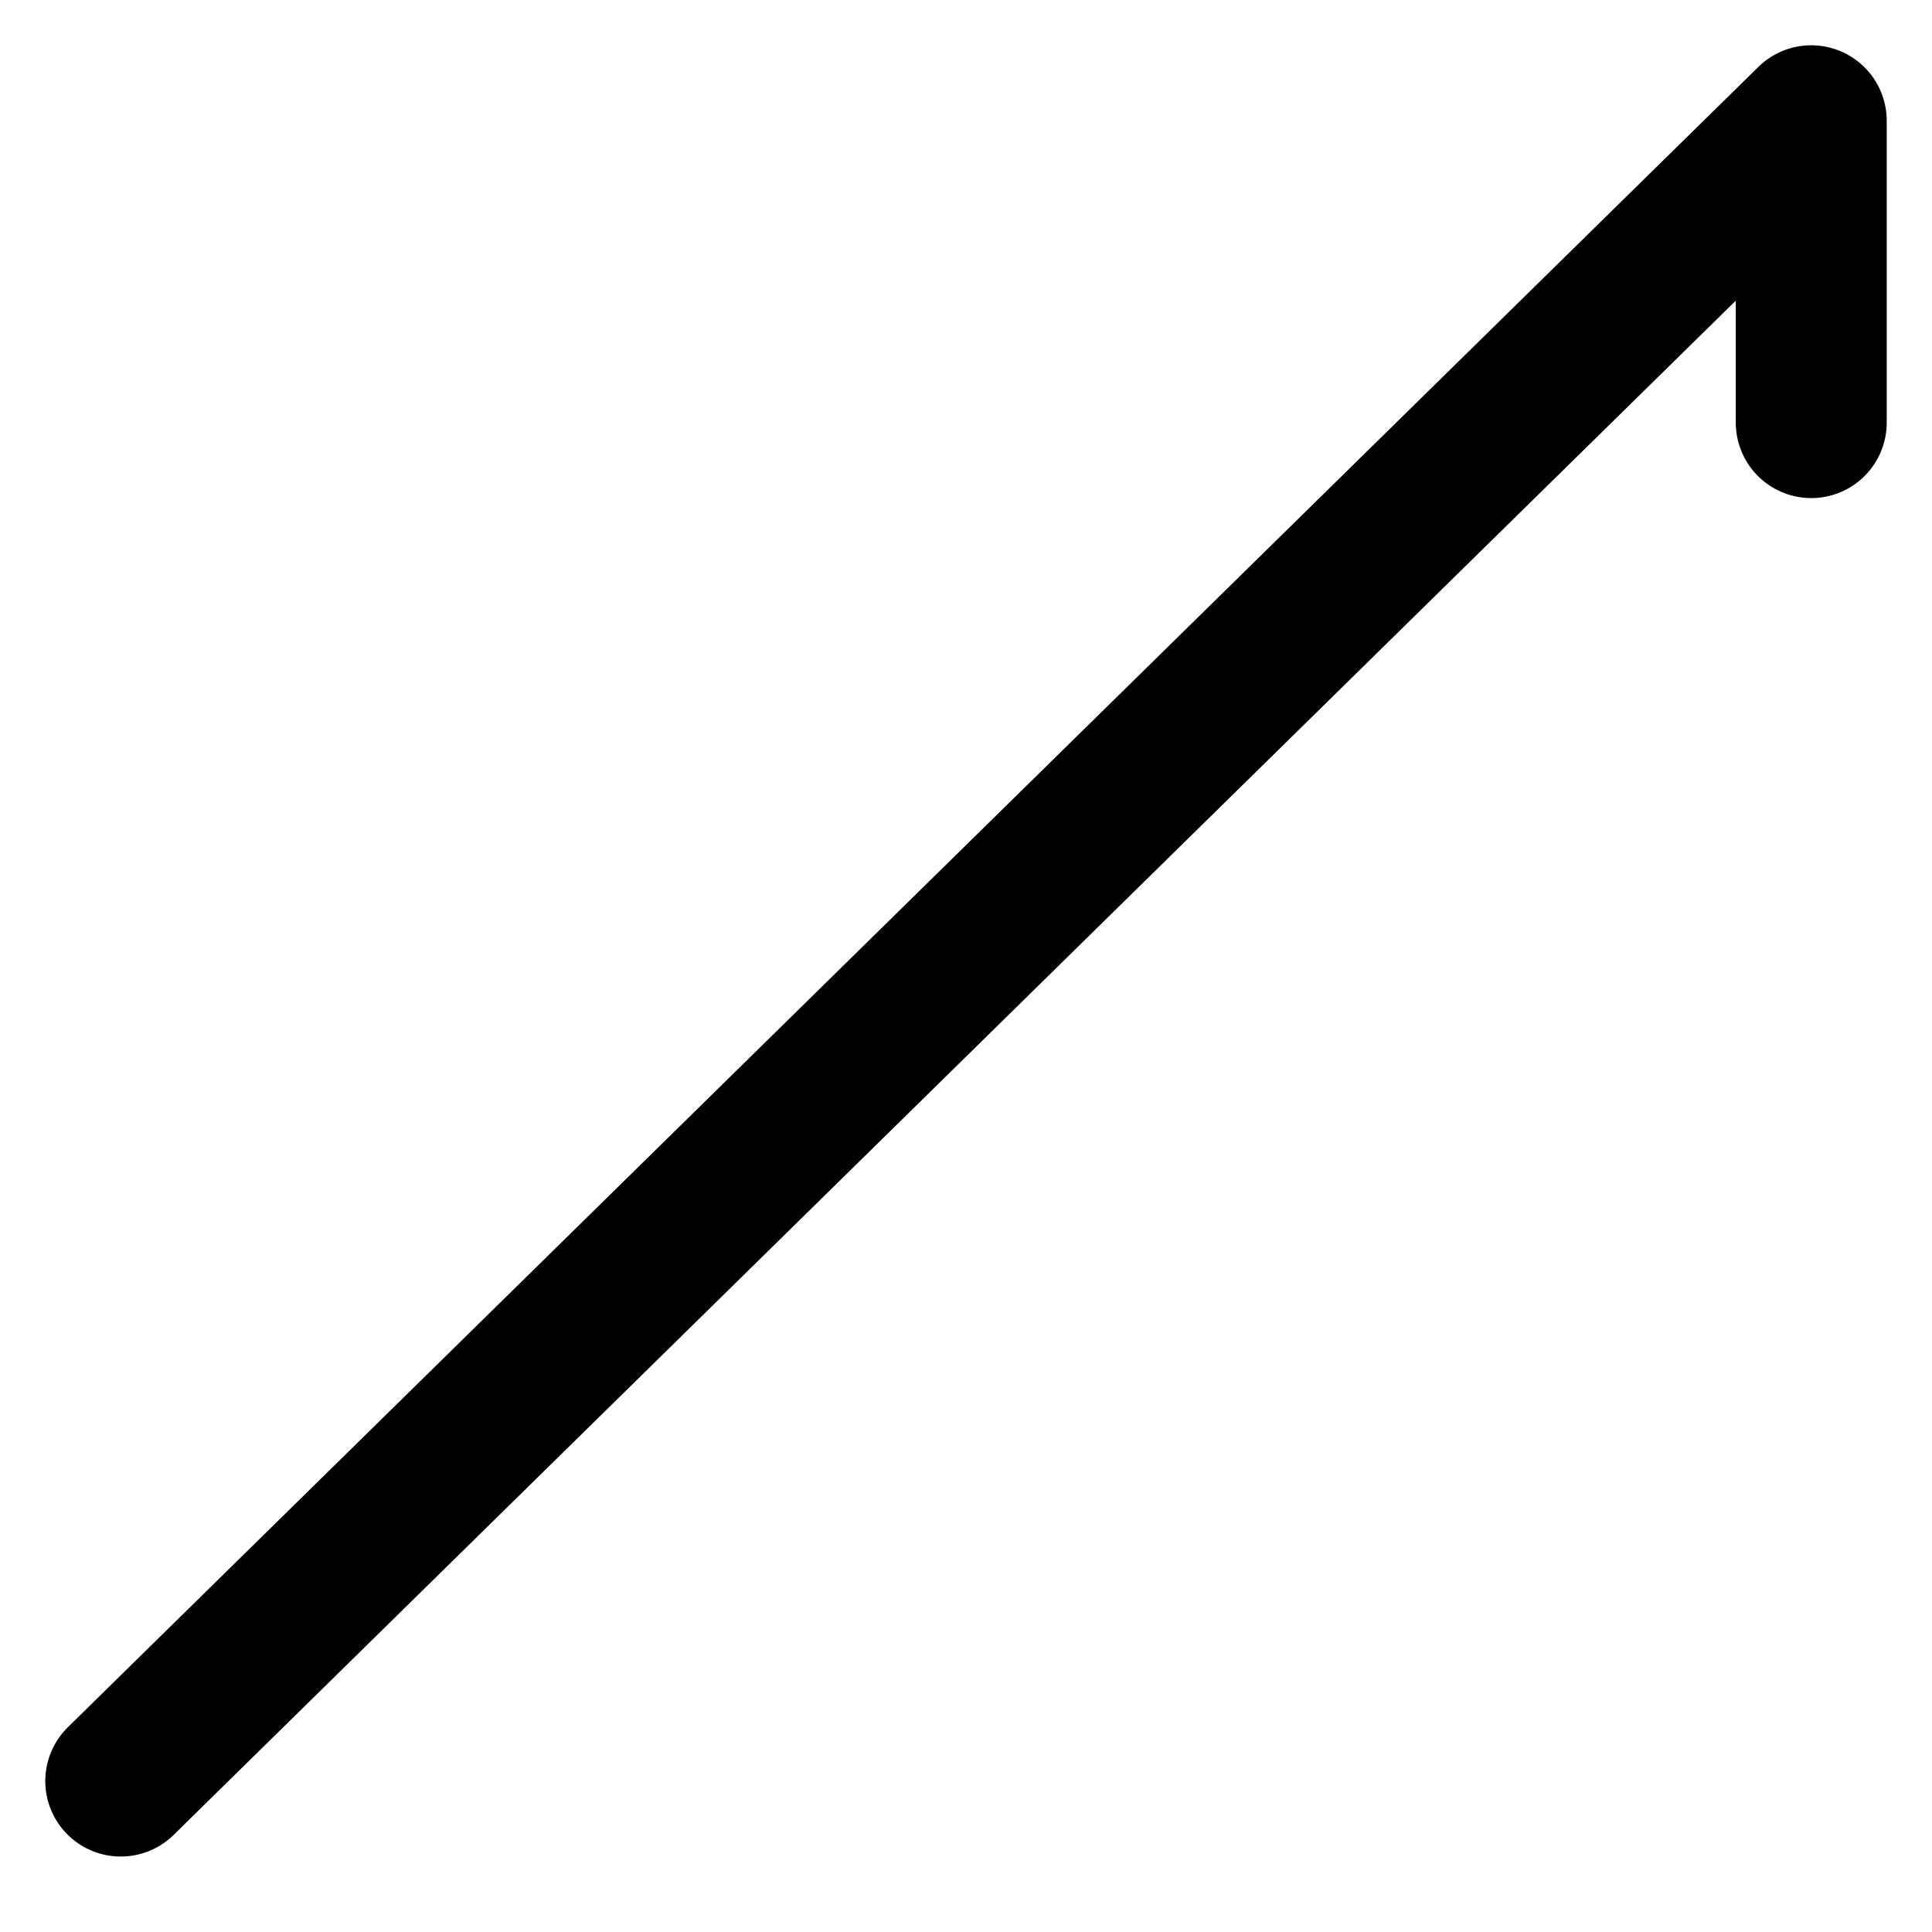
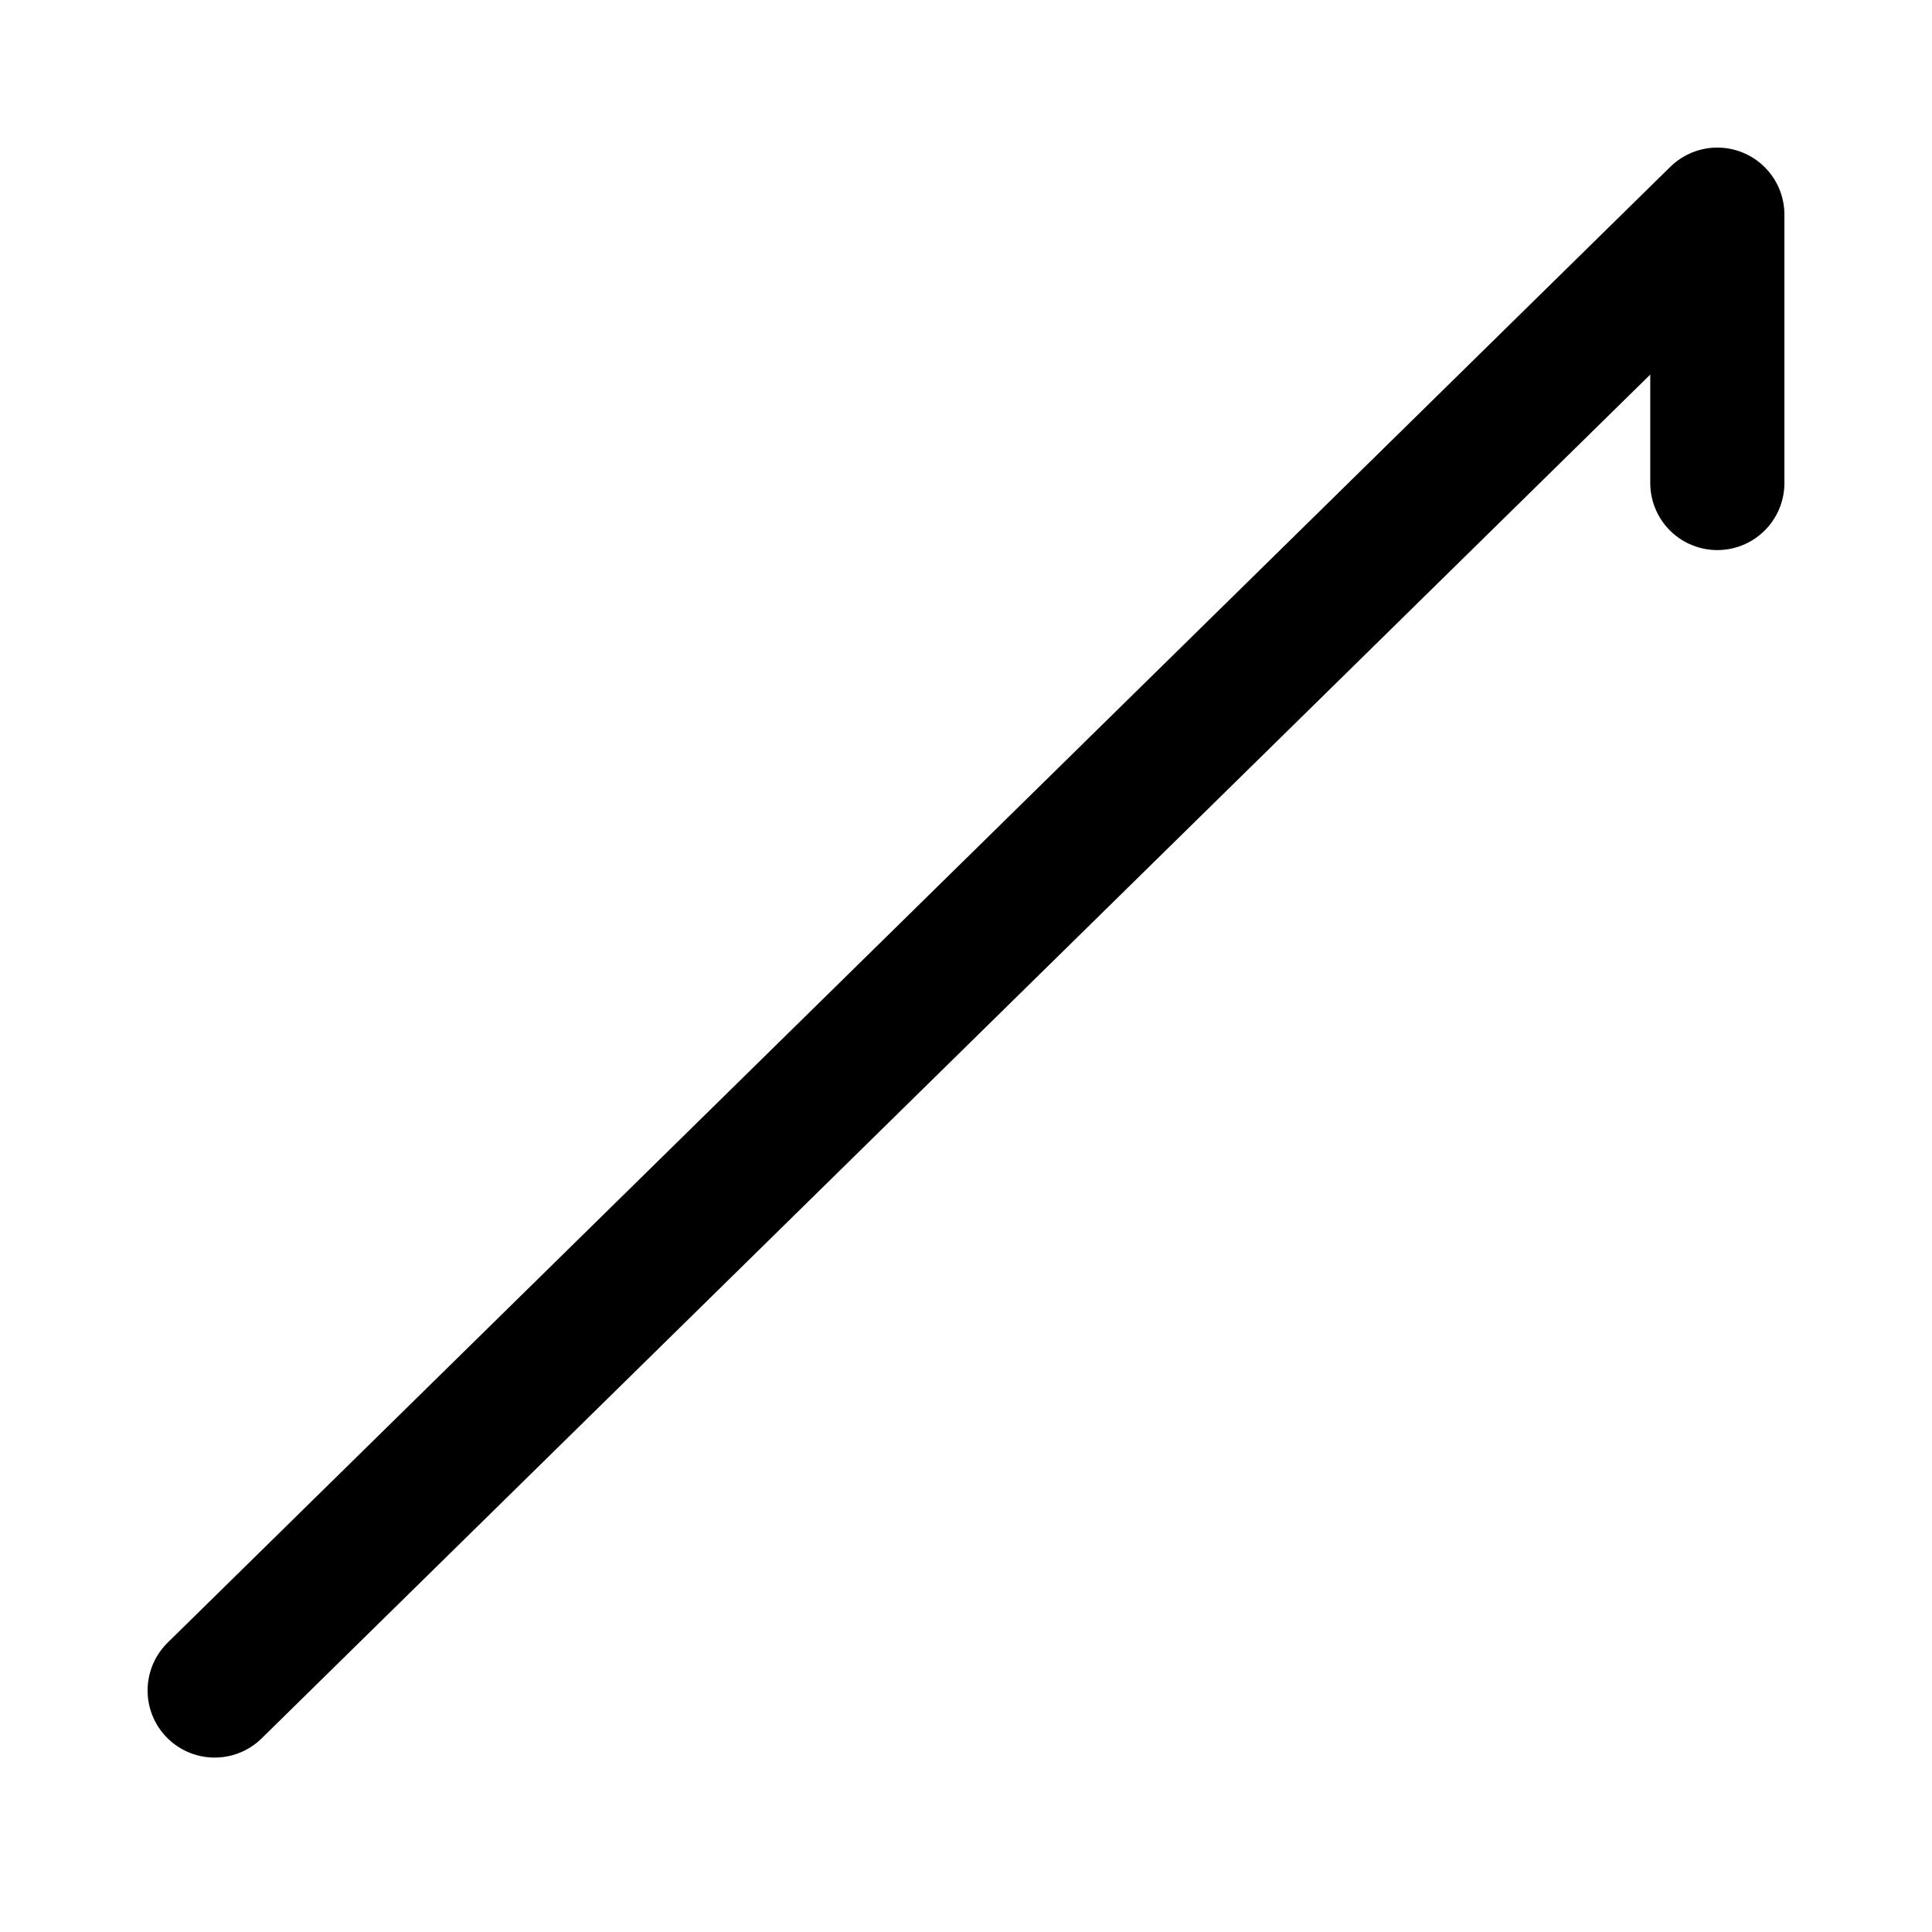
- <svg xmlns="http://www.w3.org/2000/svg" viewBox="0 0 32 32" fill="none">
+ <svg xmlns="http://www.w3.org/2000/svg" viewBox="-2 -2 36 36" fill="none">
  <path d="M2 29.5L30 2M30 2V7" stroke="currentColor" stroke-width="2.5" stroke-linecap="round" stroke-linejoin="round" />
</svg>
